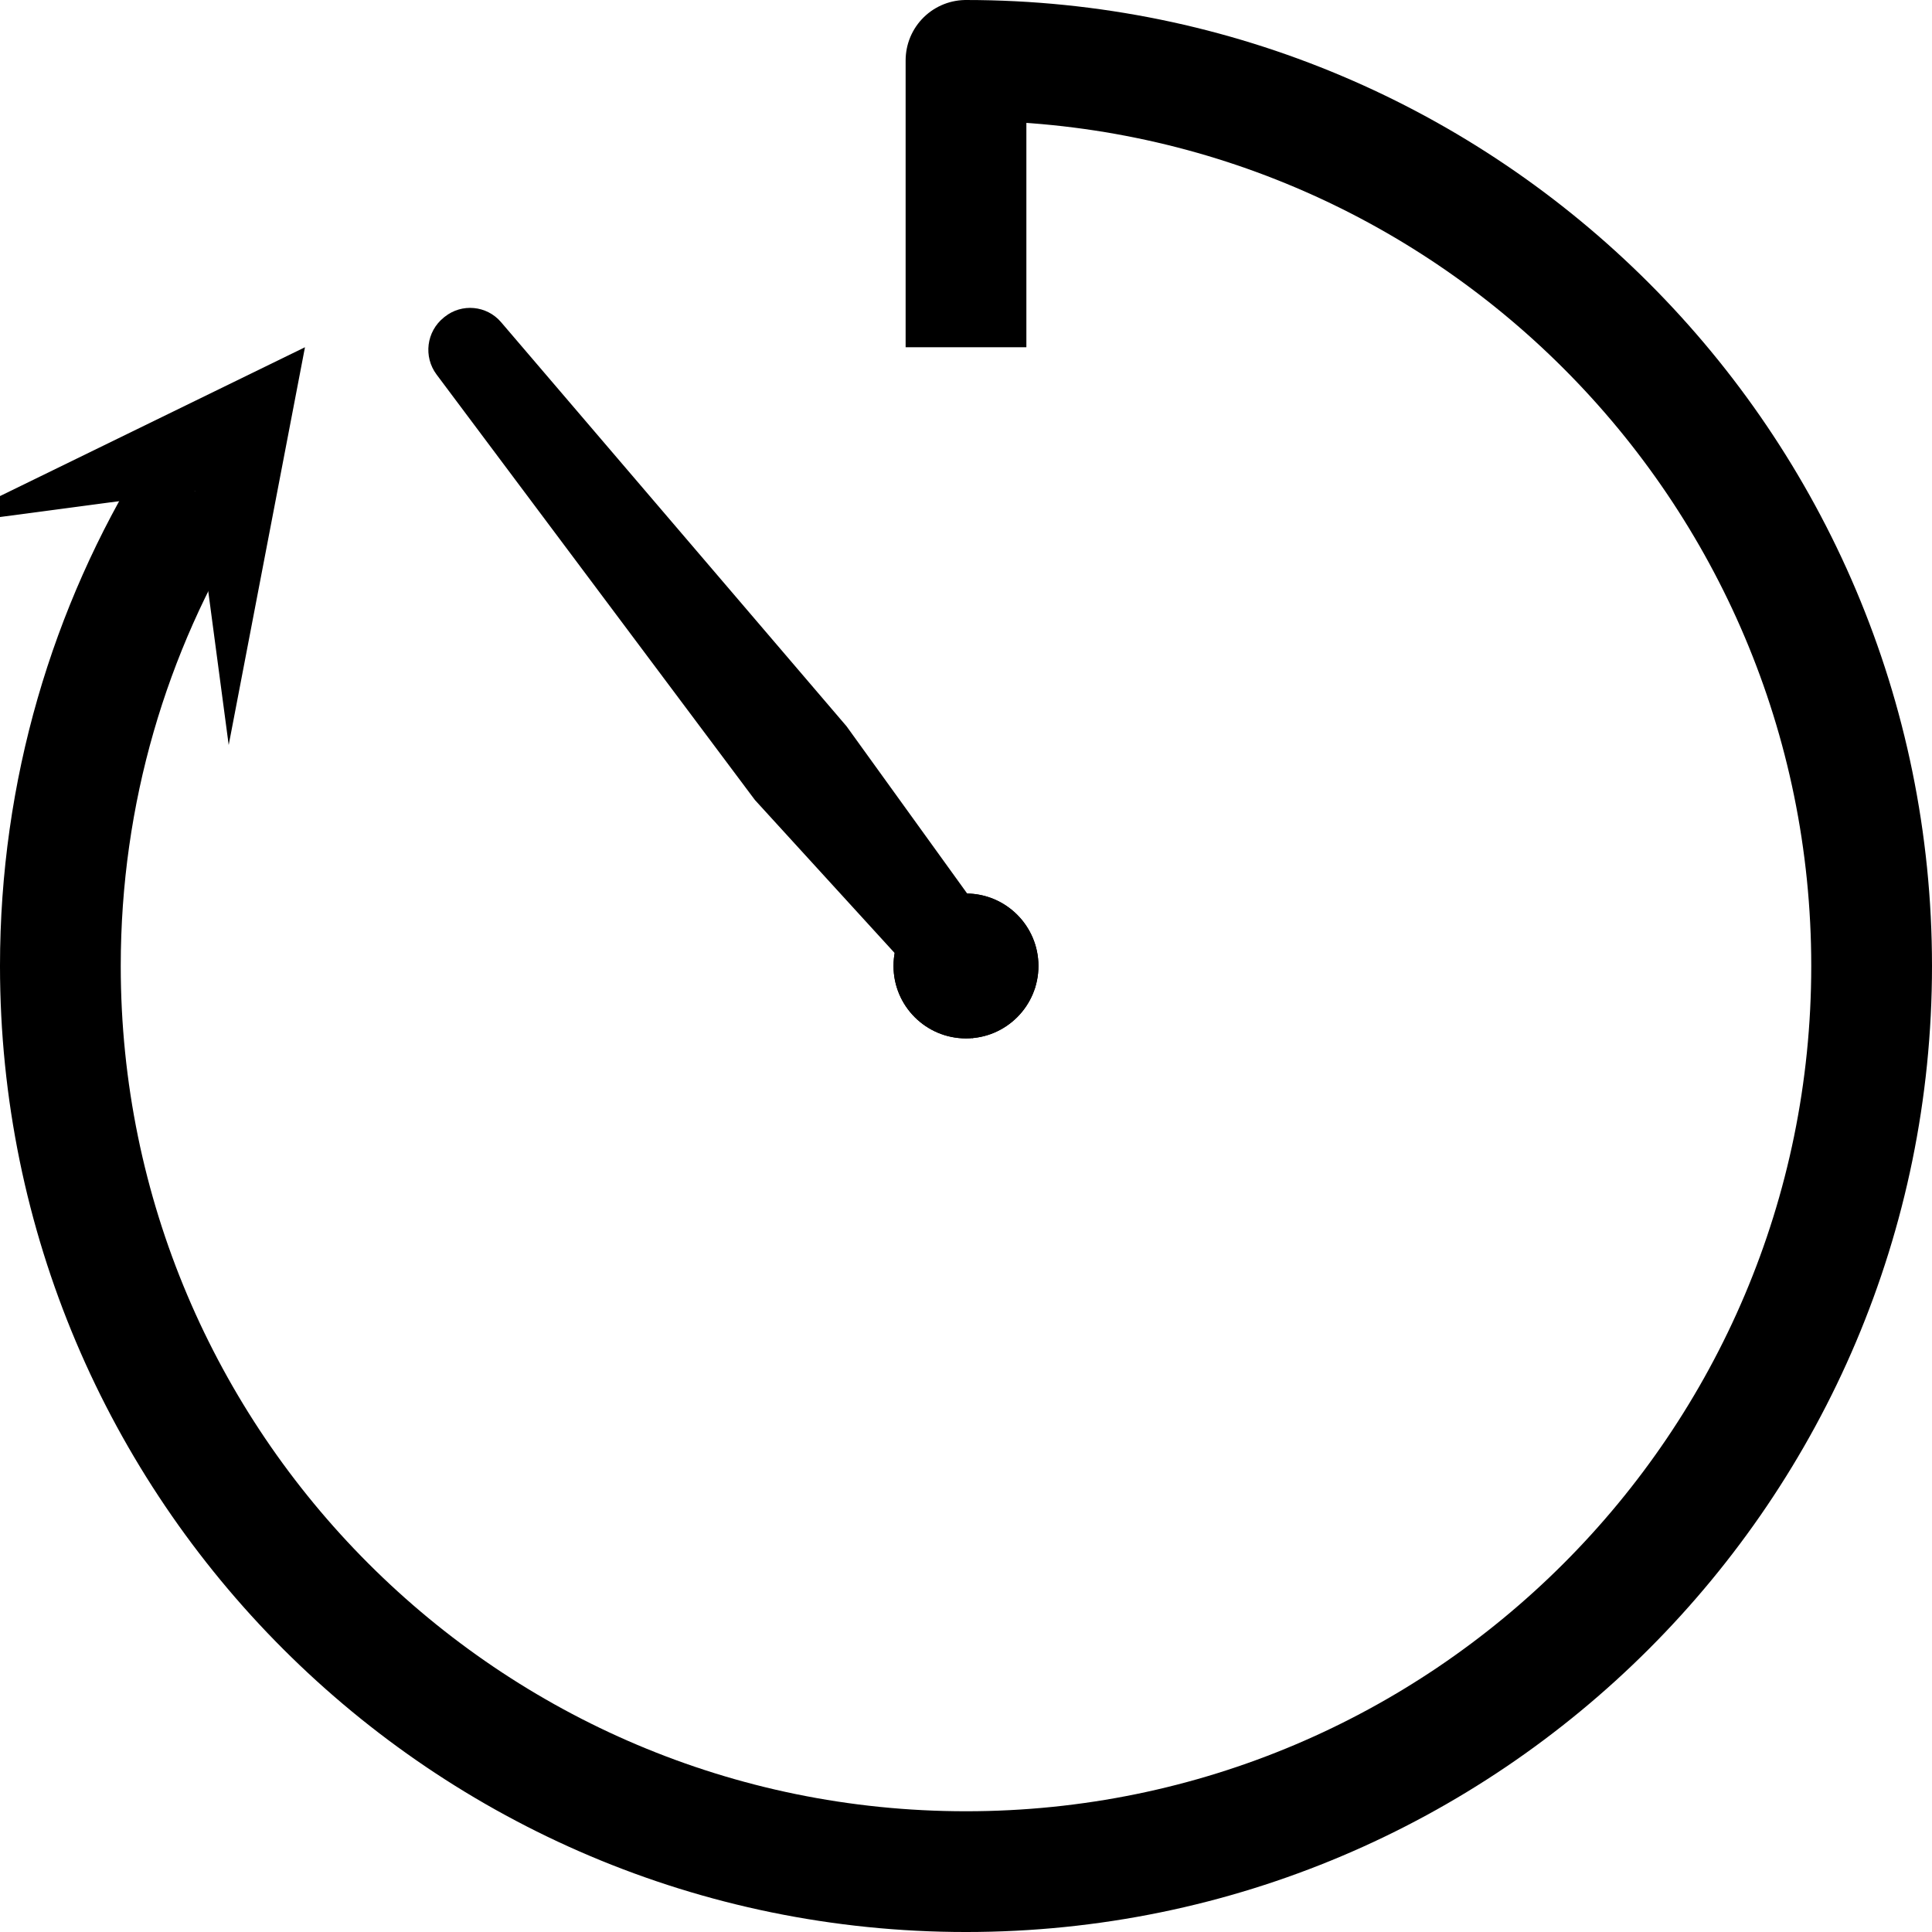
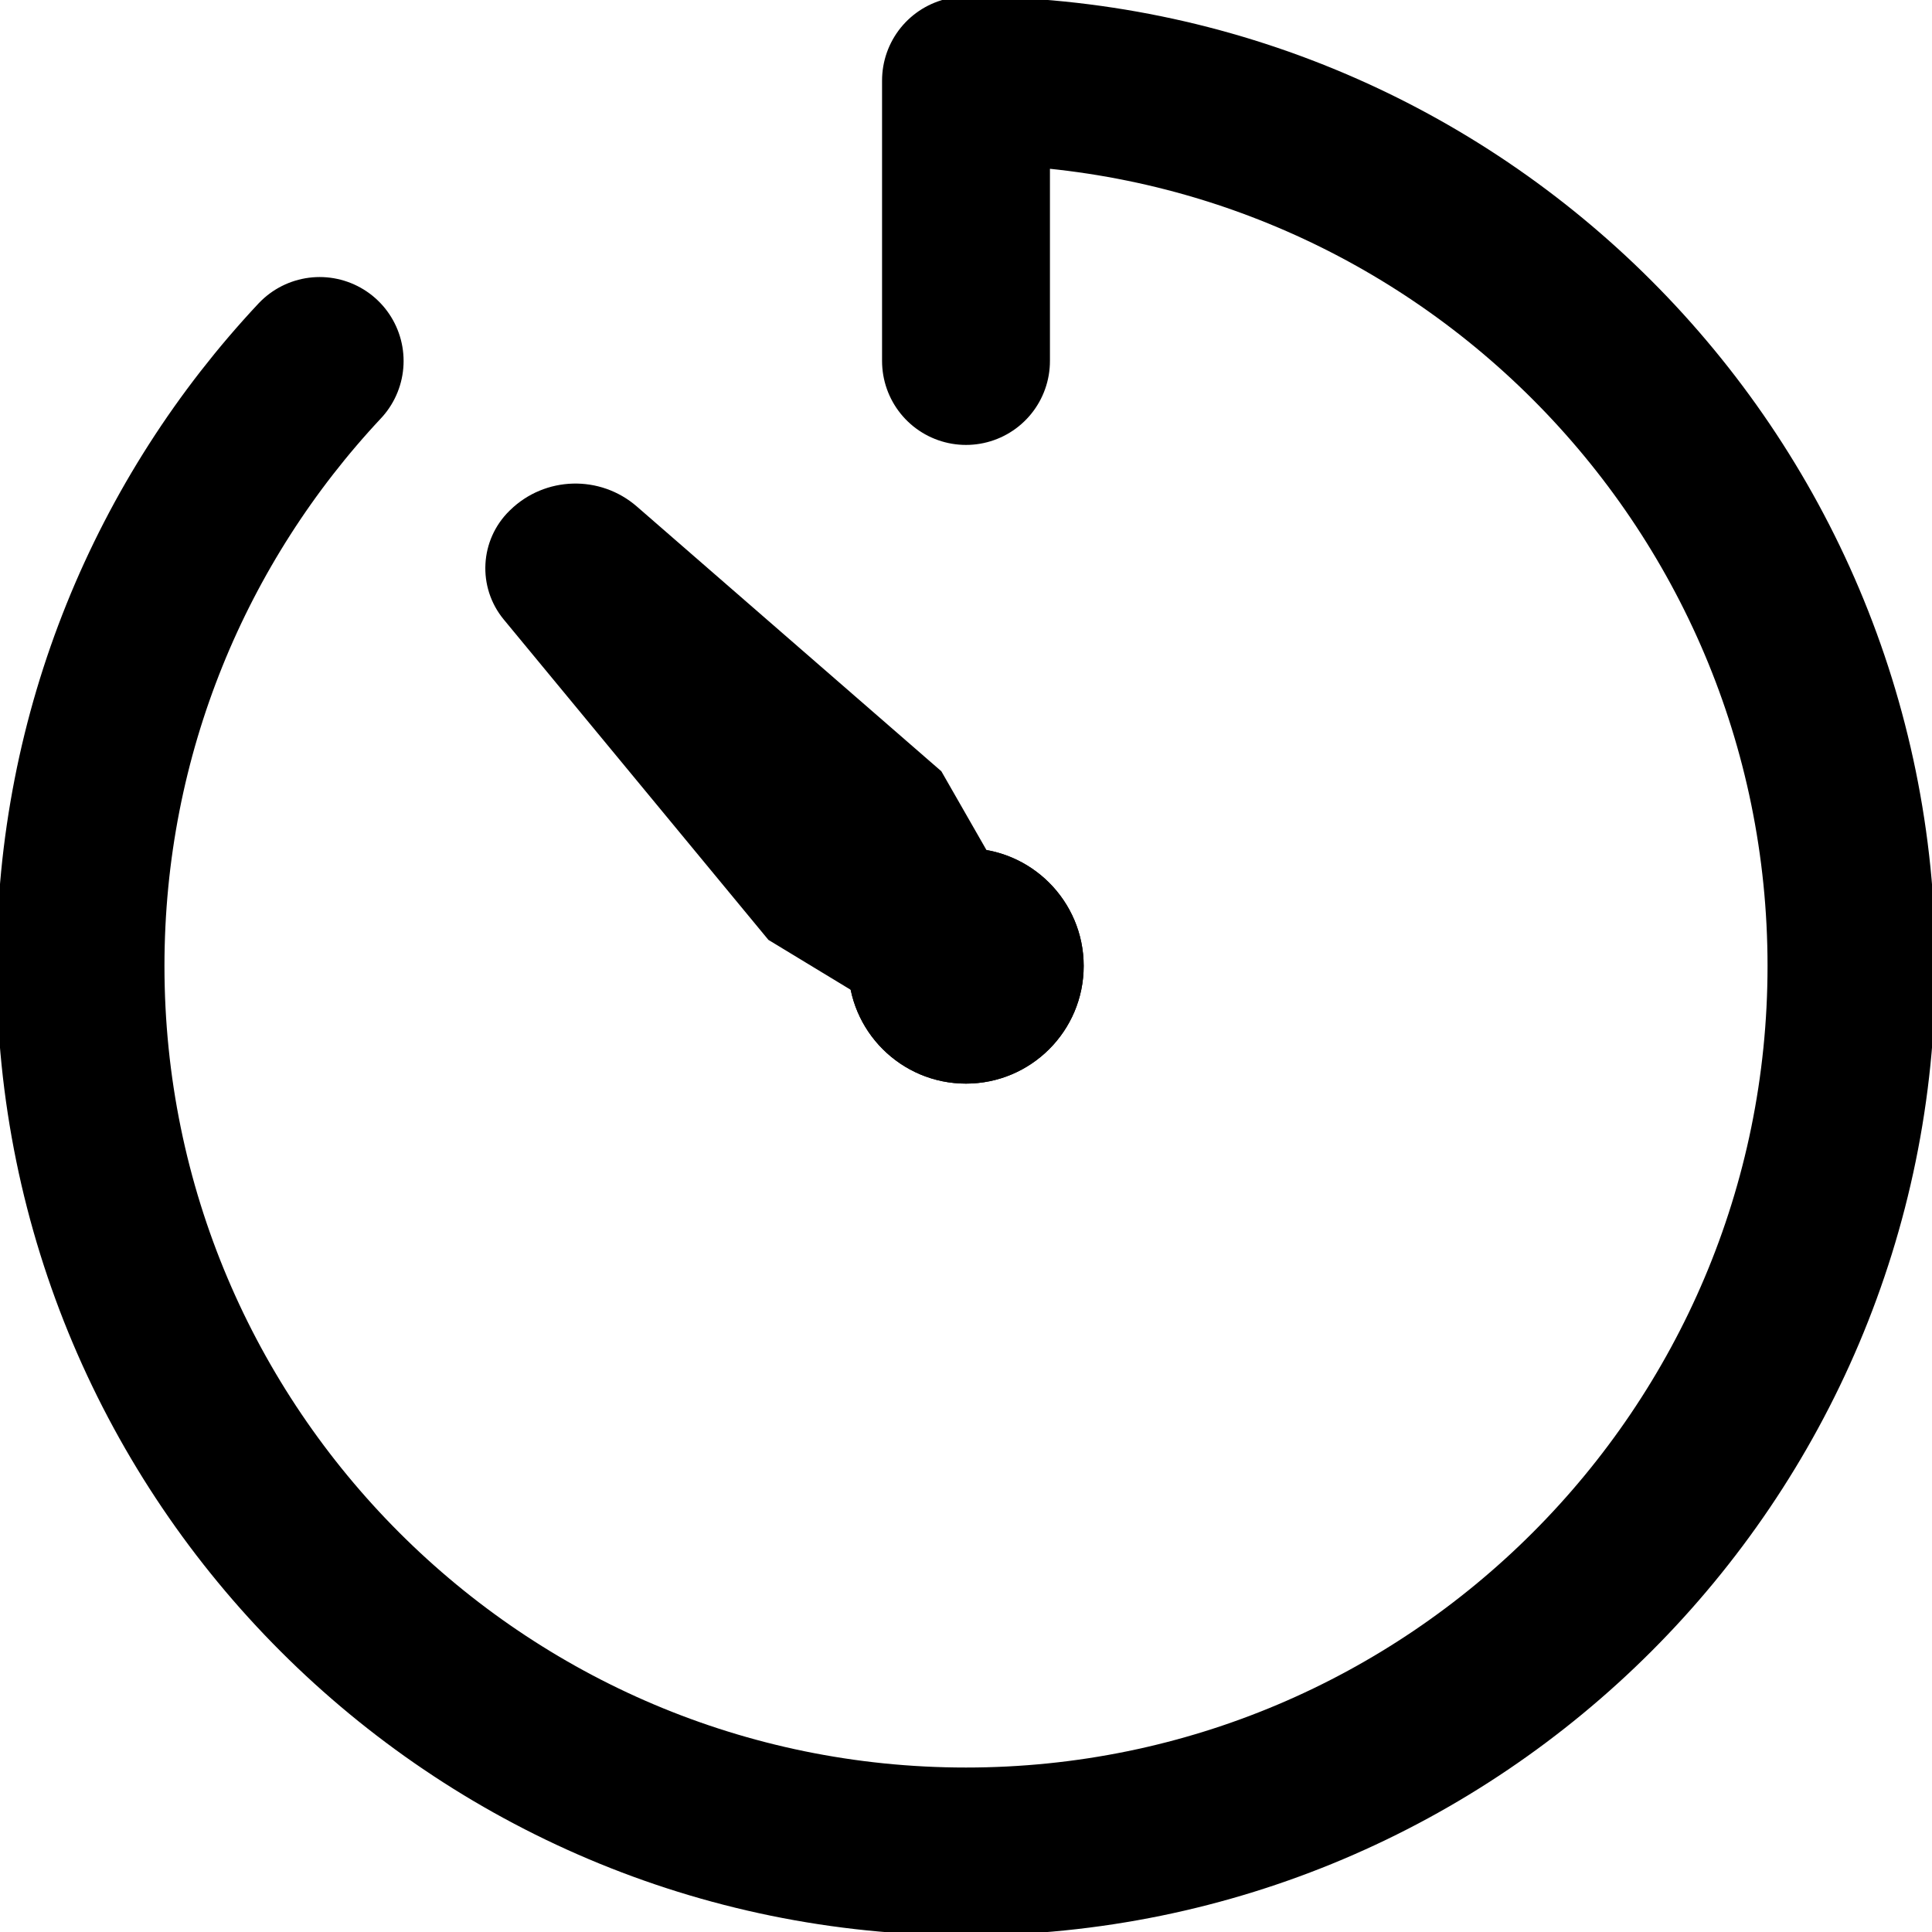
- <svg xmlns="http://www.w3.org/2000/svg" width="100%" height="100%" viewBox="0 0 48 48" version="1.1" xml:space="preserve" style="fill-rule:evenodd;clip-rule:evenodd;stroke-linejoin:round;stroke-miterlimit:1;">
-   <g transform="matrix(2.43615,0,0,3.85393,-35.9176,-71.7212)">
+ <svg xmlns="http://www.w3.org/2000/svg" width="100%" height="100%" viewBox="0 0 24 24" version="1.1" xml:space="preserve" style="fill-rule:evenodd;clip-rule:evenodd;stroke-linecap:round;stroke-linejoin:round;stroke-miterlimit:1;">
+   <g transform="matrix(1.97883,0,0,3.13046,-36.6697,-65.7521)">
    <ellipse cx="24.595" cy="24.837" rx="0.739" ry="0.467" />
-     <path d="M24.595,24.37C25.003,24.37 25.334,24.58 25.334,24.837C25.334,25.095 25.003,25.304 24.595,25.304C24.187,25.304 23.856,25.095 23.856,24.837C23.856,24.58 24.187,24.37 24.595,24.37ZM24.595,25.019C24.754,25.019 24.883,24.938 24.883,24.837C24.883,24.737 24.754,24.656 24.595,24.656C24.437,24.656 24.308,24.737 24.308,24.837C24.308,24.938 24.437,25.019 24.595,25.019Z" />
+     <path d="M24.595,24.37C25.003,24.37 25.334,24.58 25.334,24.837C25.334,25.095 25.003,25.304 24.595,25.304C24.187,25.304 23.856,25.095 23.856,24.837C23.856,24.58 24.187,24.37 24.595,24.37ZM24.595,24.77C24.536,24.77 24.488,24.8 24.488,24.837C24.488,24.875 24.536,24.905 24.595,24.905C24.654,24.905 24.702,24.875 24.702,24.837C24.702,24.8 24.654,24.77 24.595,24.77Z" />
  </g>
-   <path d="M25.719,24.542L24.161,25.796L18.756,19.876C18.756,19.876 12.779,11.888 10.847,9.306C10.515,8.863 10.594,8.236 11.026,7.889C11.033,7.884 11.04,7.878 11.047,7.872C11.472,7.53 12.093,7.588 12.448,8.003C14.535,10.444 21.033,18.045 21.033,18.045L25.719,24.542Z" />
-   <g transform="matrix(1.60368,-1.56125e-16,1.56125e-16,1.60368,-22.513,-10.9941)">
-     <g transform="matrix(0.623567,6.0707e-17,-6.0707e-17,0.623567,14.0383,6.85558)">
-       <path d="M-1.466,13.04L7.577,8.627L5.682,18.509L4.843,12.201L-1.466,13.04Z" />
-       <path d="M24,8.627L24,1.5C36.418,1.5 46.5,11.582 46.5,24C46.5,36.418 36.418,46.5 24,46.5C11.582,46.5 1.5,36.418 1.5,24C1.5,19.674 2.723,15.632 4.843,12.201" style="fill:none;stroke:black;stroke-width:3px;" />
-     </g>
+   <g transform="matrix(0.752417,-0.733686,0.714704,0.73295,-4.5472,5.45561)">
+     <path d="M7.932,9.081L8.324,13.961L7.848,15.853L5.945,15.853L5.469,13.961L5.873,8.935C5.914,8.429 6.326,8.039 6.821,8.039L6.83,8.039C7.405,8.039 7.884,8.492 7.932,9.081Z" />
+   </g>
+   <g transform="matrix(0.78402,-7.63278e-17,7.63278e-17,0.78402,-10.7397,-5.10825)">
+     <path d="M29.004,12.235L29.004,7.791C36.748,7.791 43.034,14.078 43.034,21.821C43.034,29.565 36.747,35.851 29.004,35.851C21.26,35.851 14.974,29.565 14.974,21.821C14.974,18.116 16.413,14.744 18.763,12.235" style="fill:none;stroke:black;stroke-width:2.66px;" />
+   </g>
+   <g transform="matrix(0.763279,0,0,1,0,0)">
+     <path d="M0,12L2.62,12" style="fill:none;stroke:black;stroke-width:0.47px;stroke-linecap:butt;" />
  </g>
</svg>
